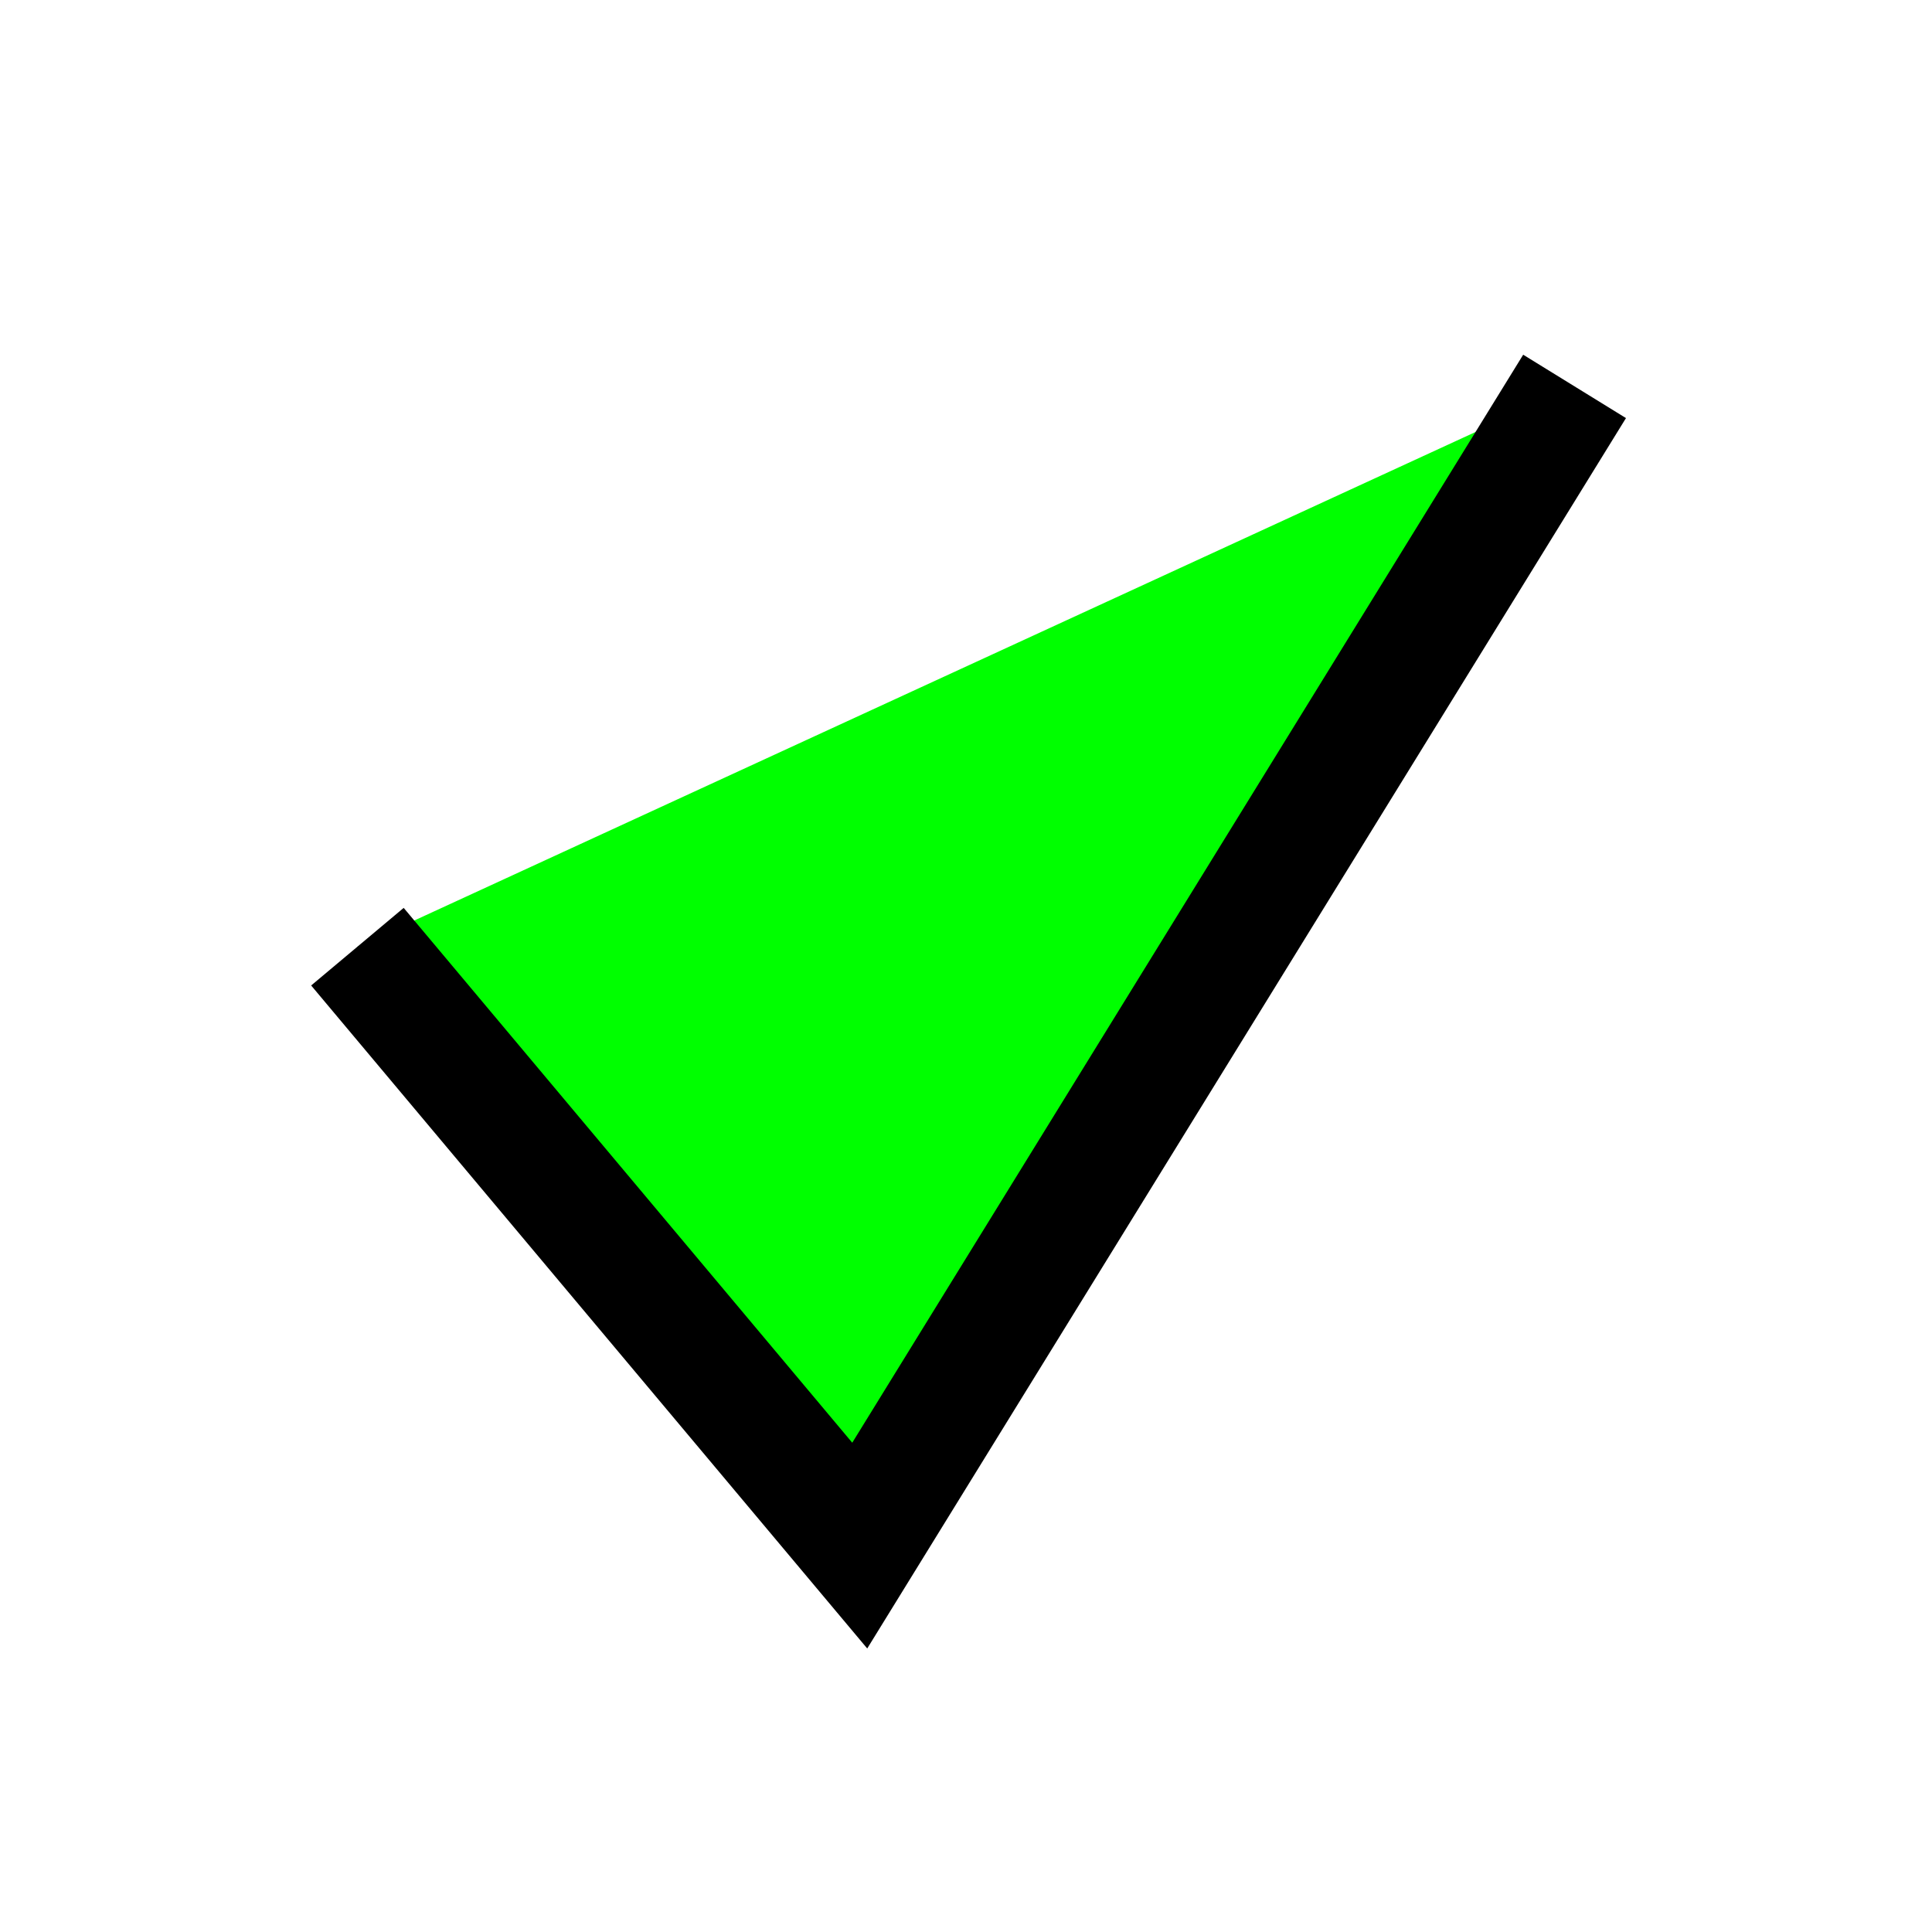
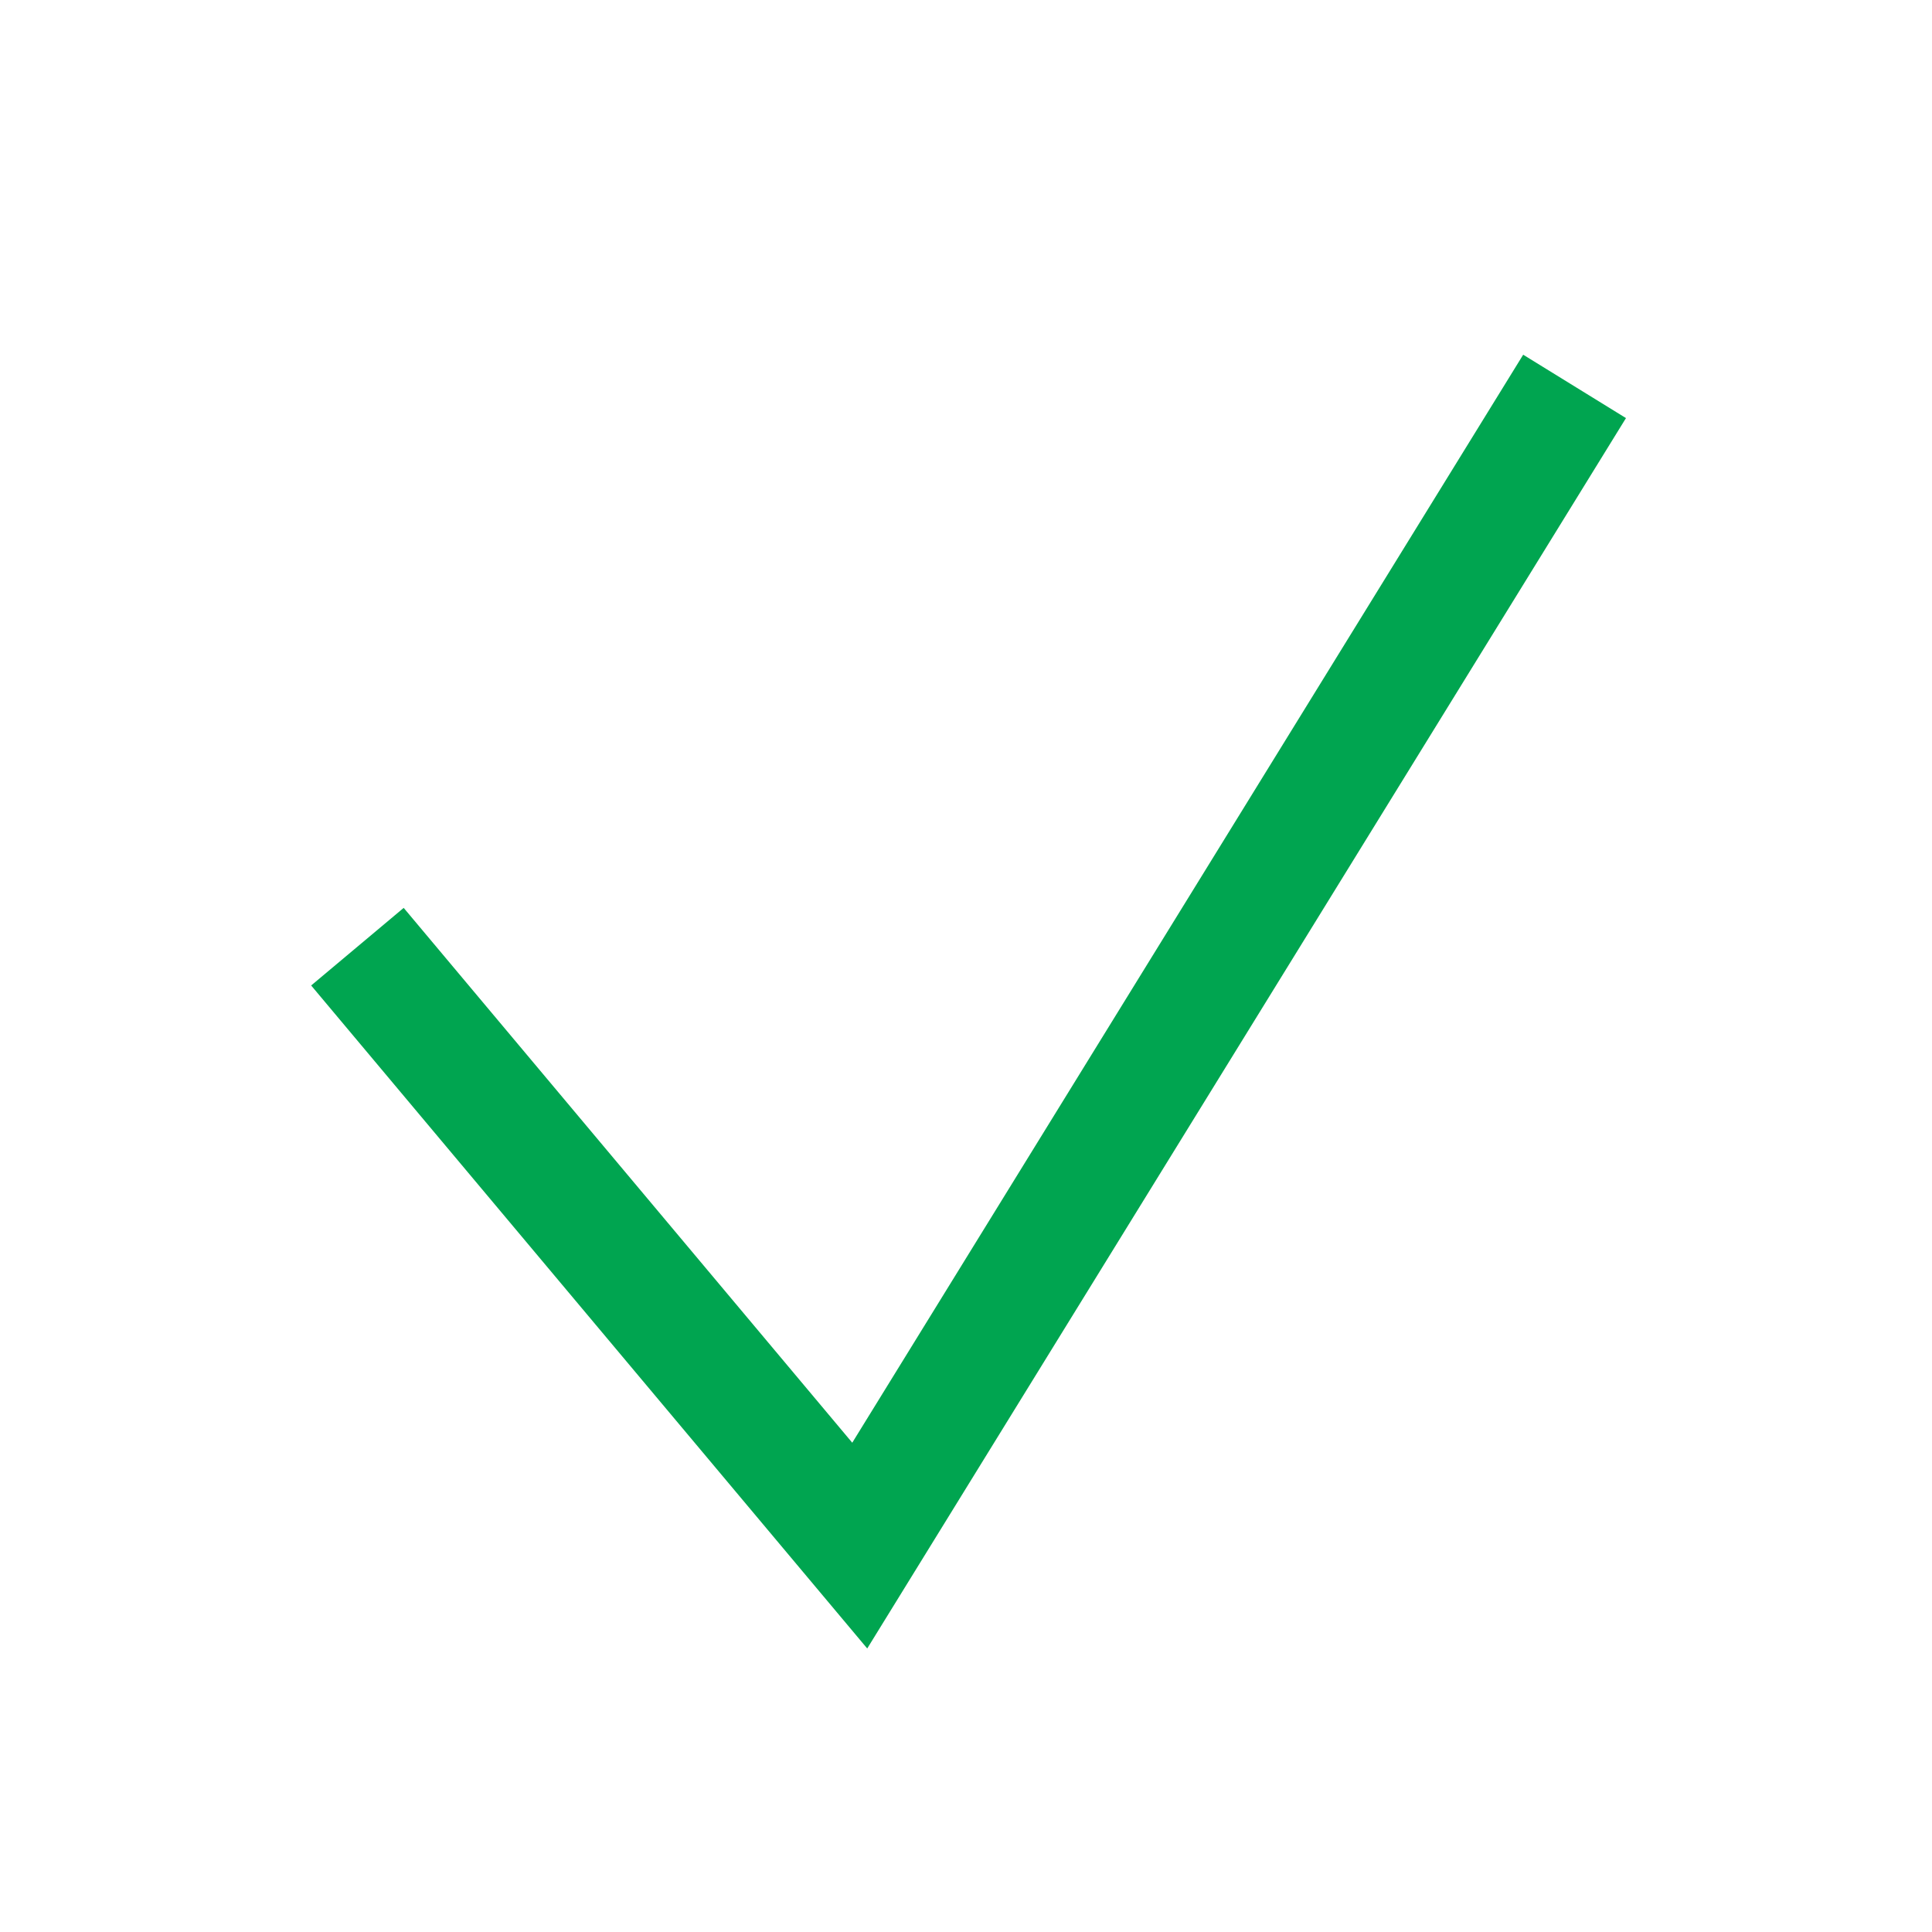
<svg xmlns="http://www.w3.org/2000/svg" class="svg-check svg-icon" viewBox="0 0 20 20">
-   <g fill="#00ff00" stroke-width="1.25" stroke="#000">
+   <g fill="none" stroke-width="1.25" stroke="#00a550">
    <polyline points="3.7,9.8 8.9,16 16.3,4" />
  </g>
</svg>
